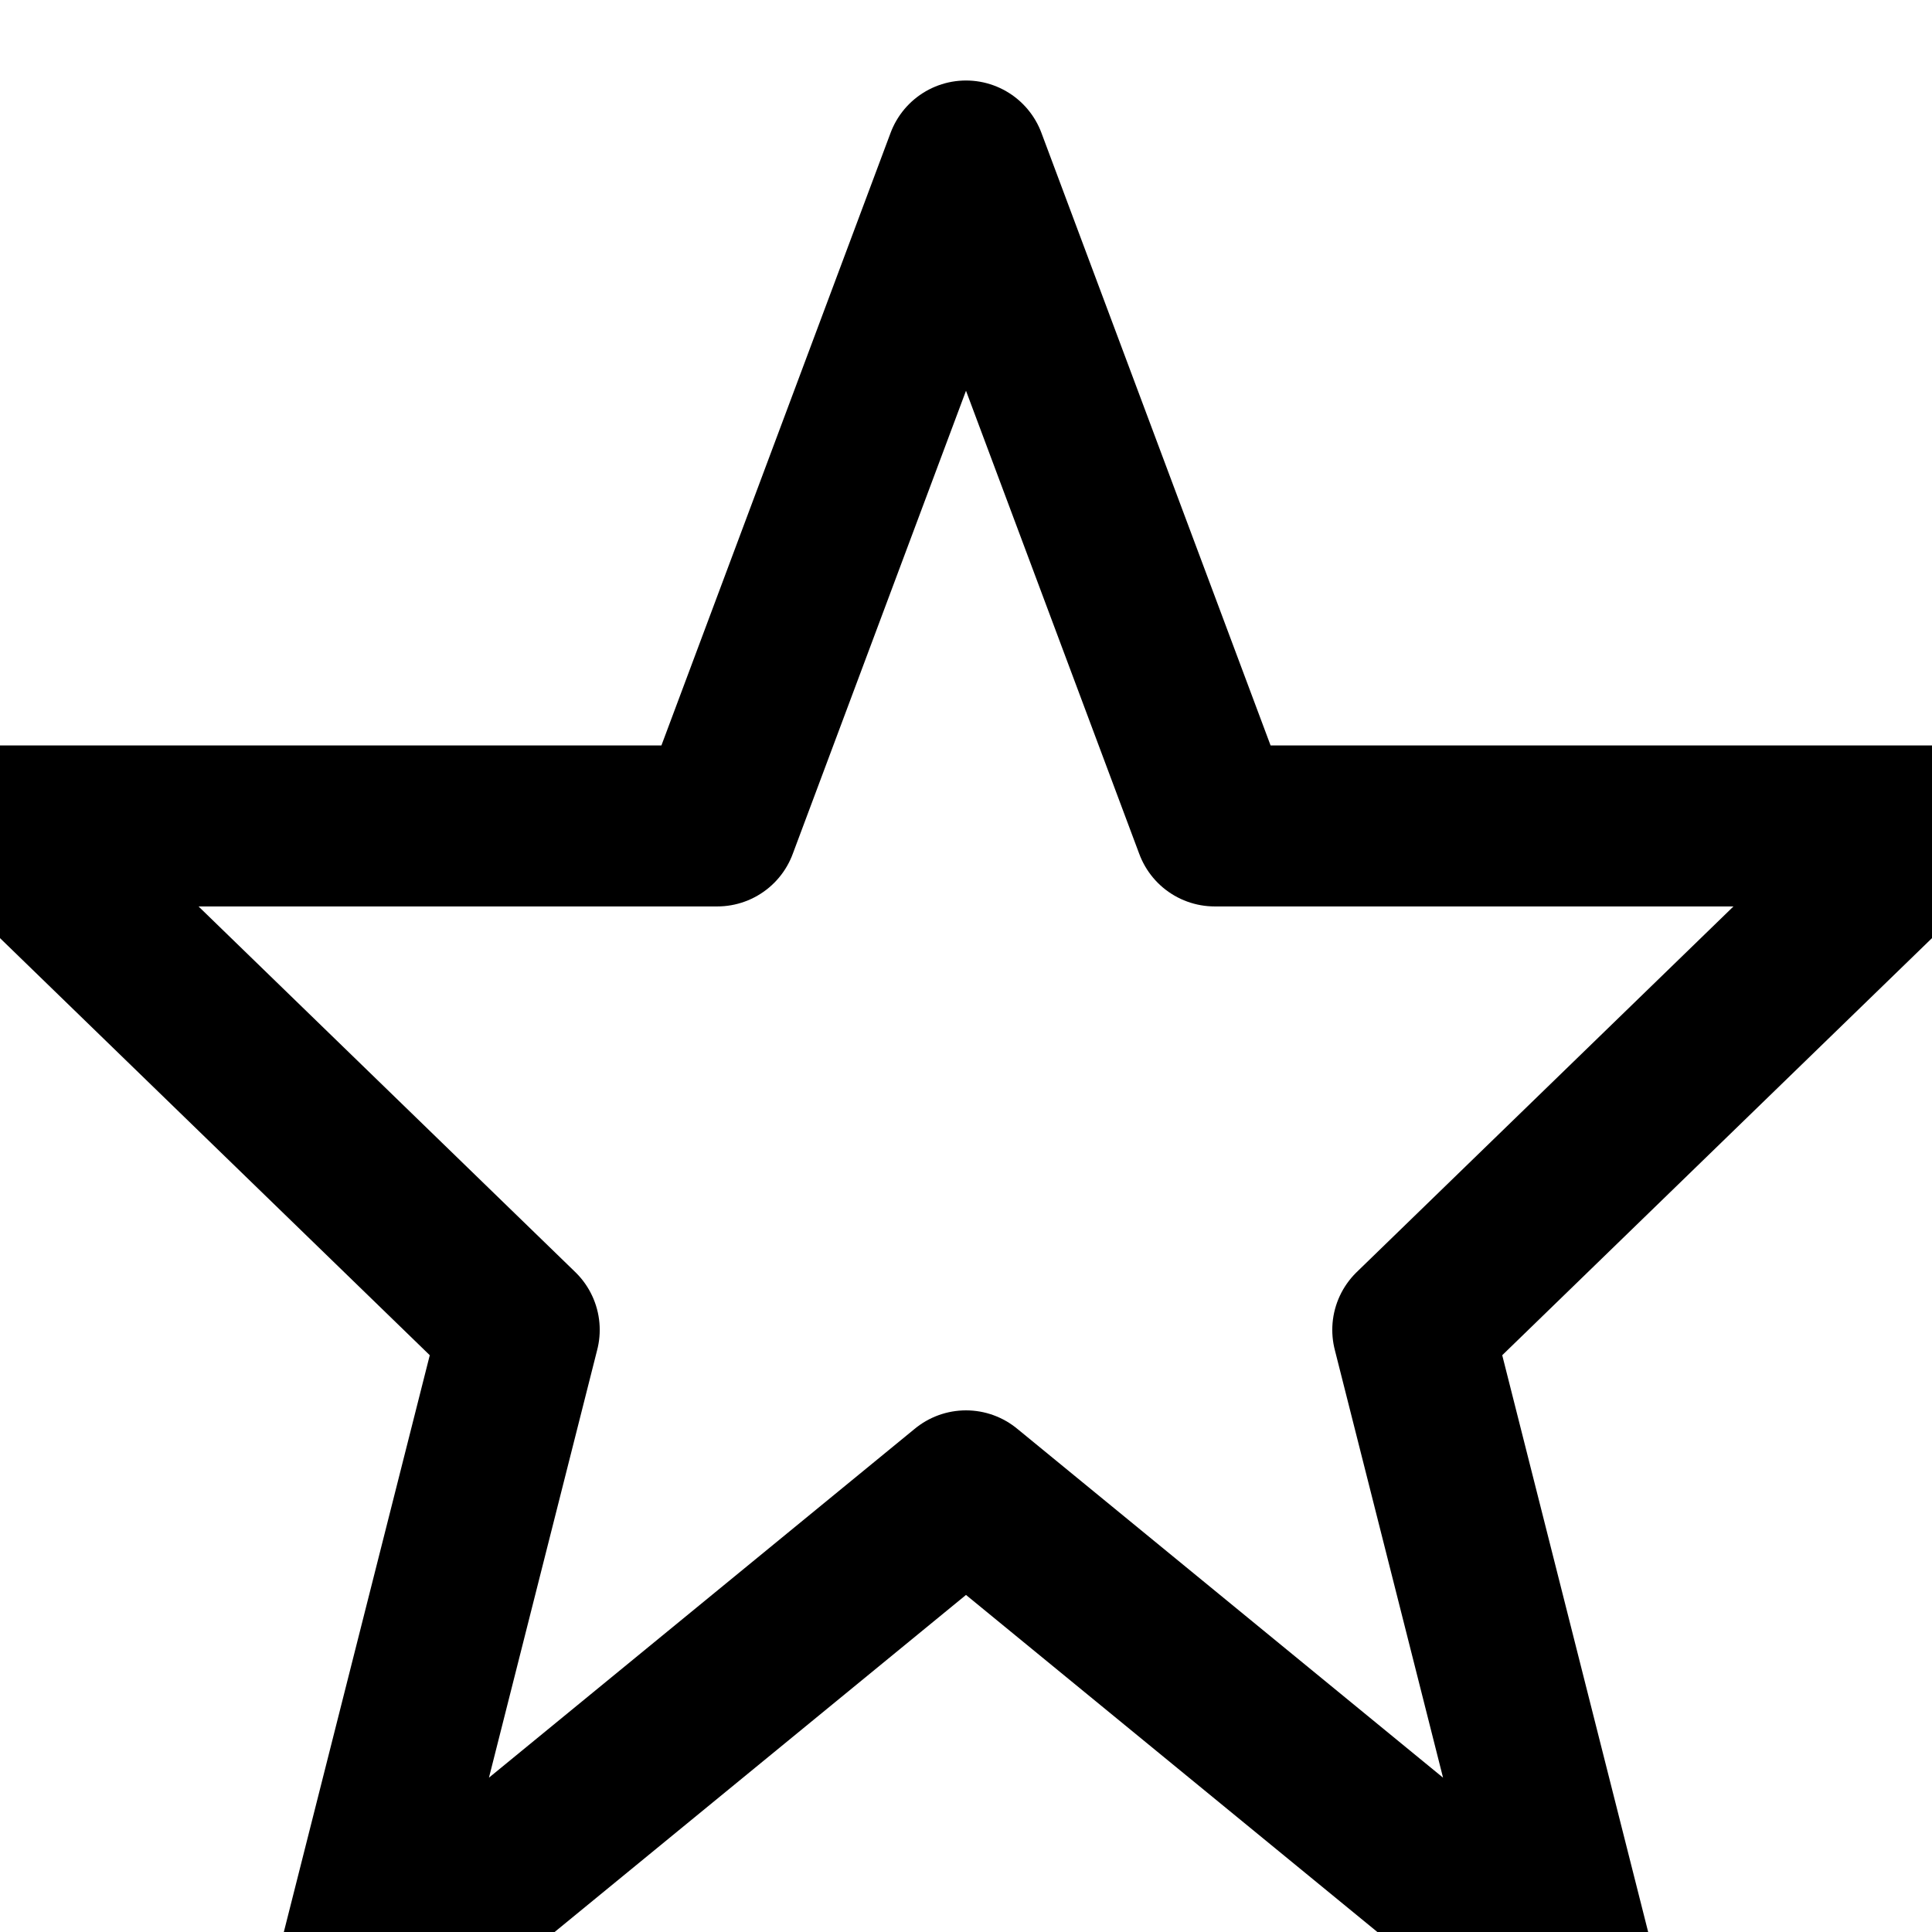
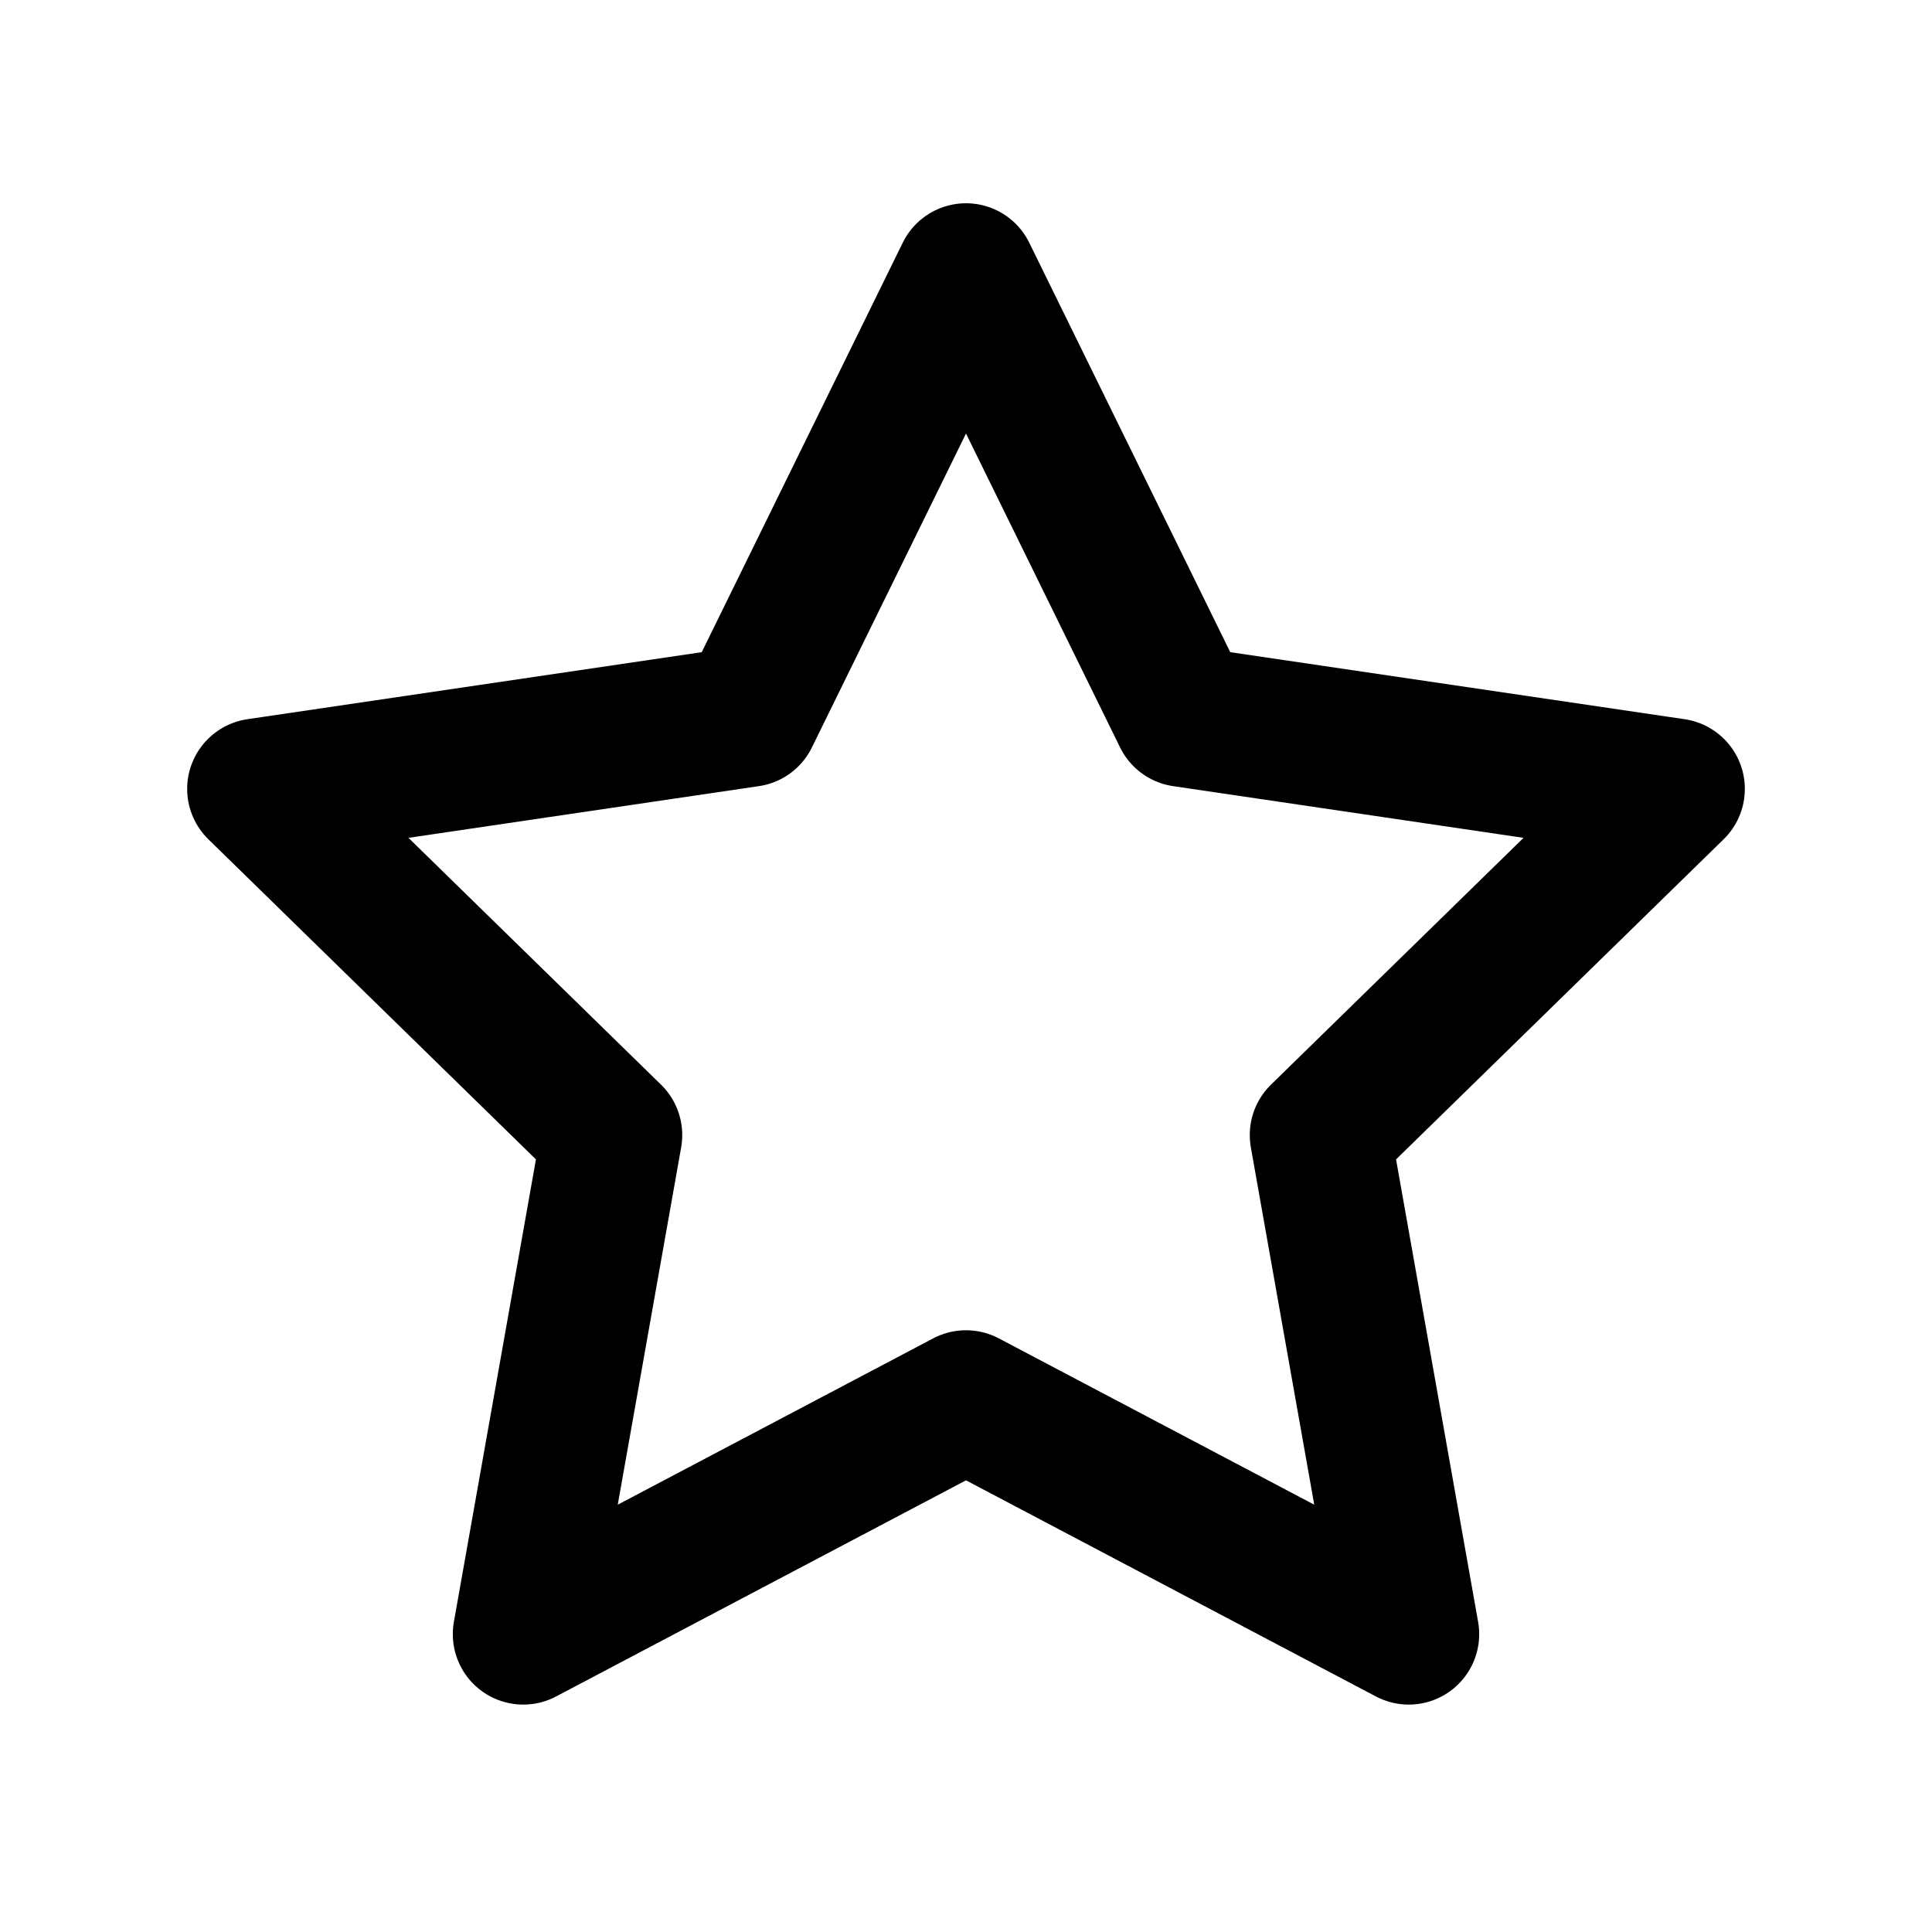
- <svg xmlns="http://www.w3.org/2000/svg" viewBox="0 0 24 24" stroke="#000000" stroke-width="2" stroke-linecap="round" stroke-linejoin="round" fill="none">
-   <polygon points="12 2 15.09 10.26 24 10.26 17.55 16.52 19.64 24.78 12 18.52 4.36 24.78 6.45 16.52 0 10.26 8.91 10.26 12 2" />
+ <svg xmlns="http://www.w3.org/2000/svg" viewBox="0 0 24 24" stroke="#000000" stroke-width="1.75" stroke-linecap="round" stroke-linejoin="round" fill="none">
+   <path d="m12 3.4 2.7 5.5 6.1.9-4.4 4.3 1.1 6.2L12 17.4 6.5 20.3l1.1-6.2-4.4-4.3 6.1-.9z" />
</svg>
